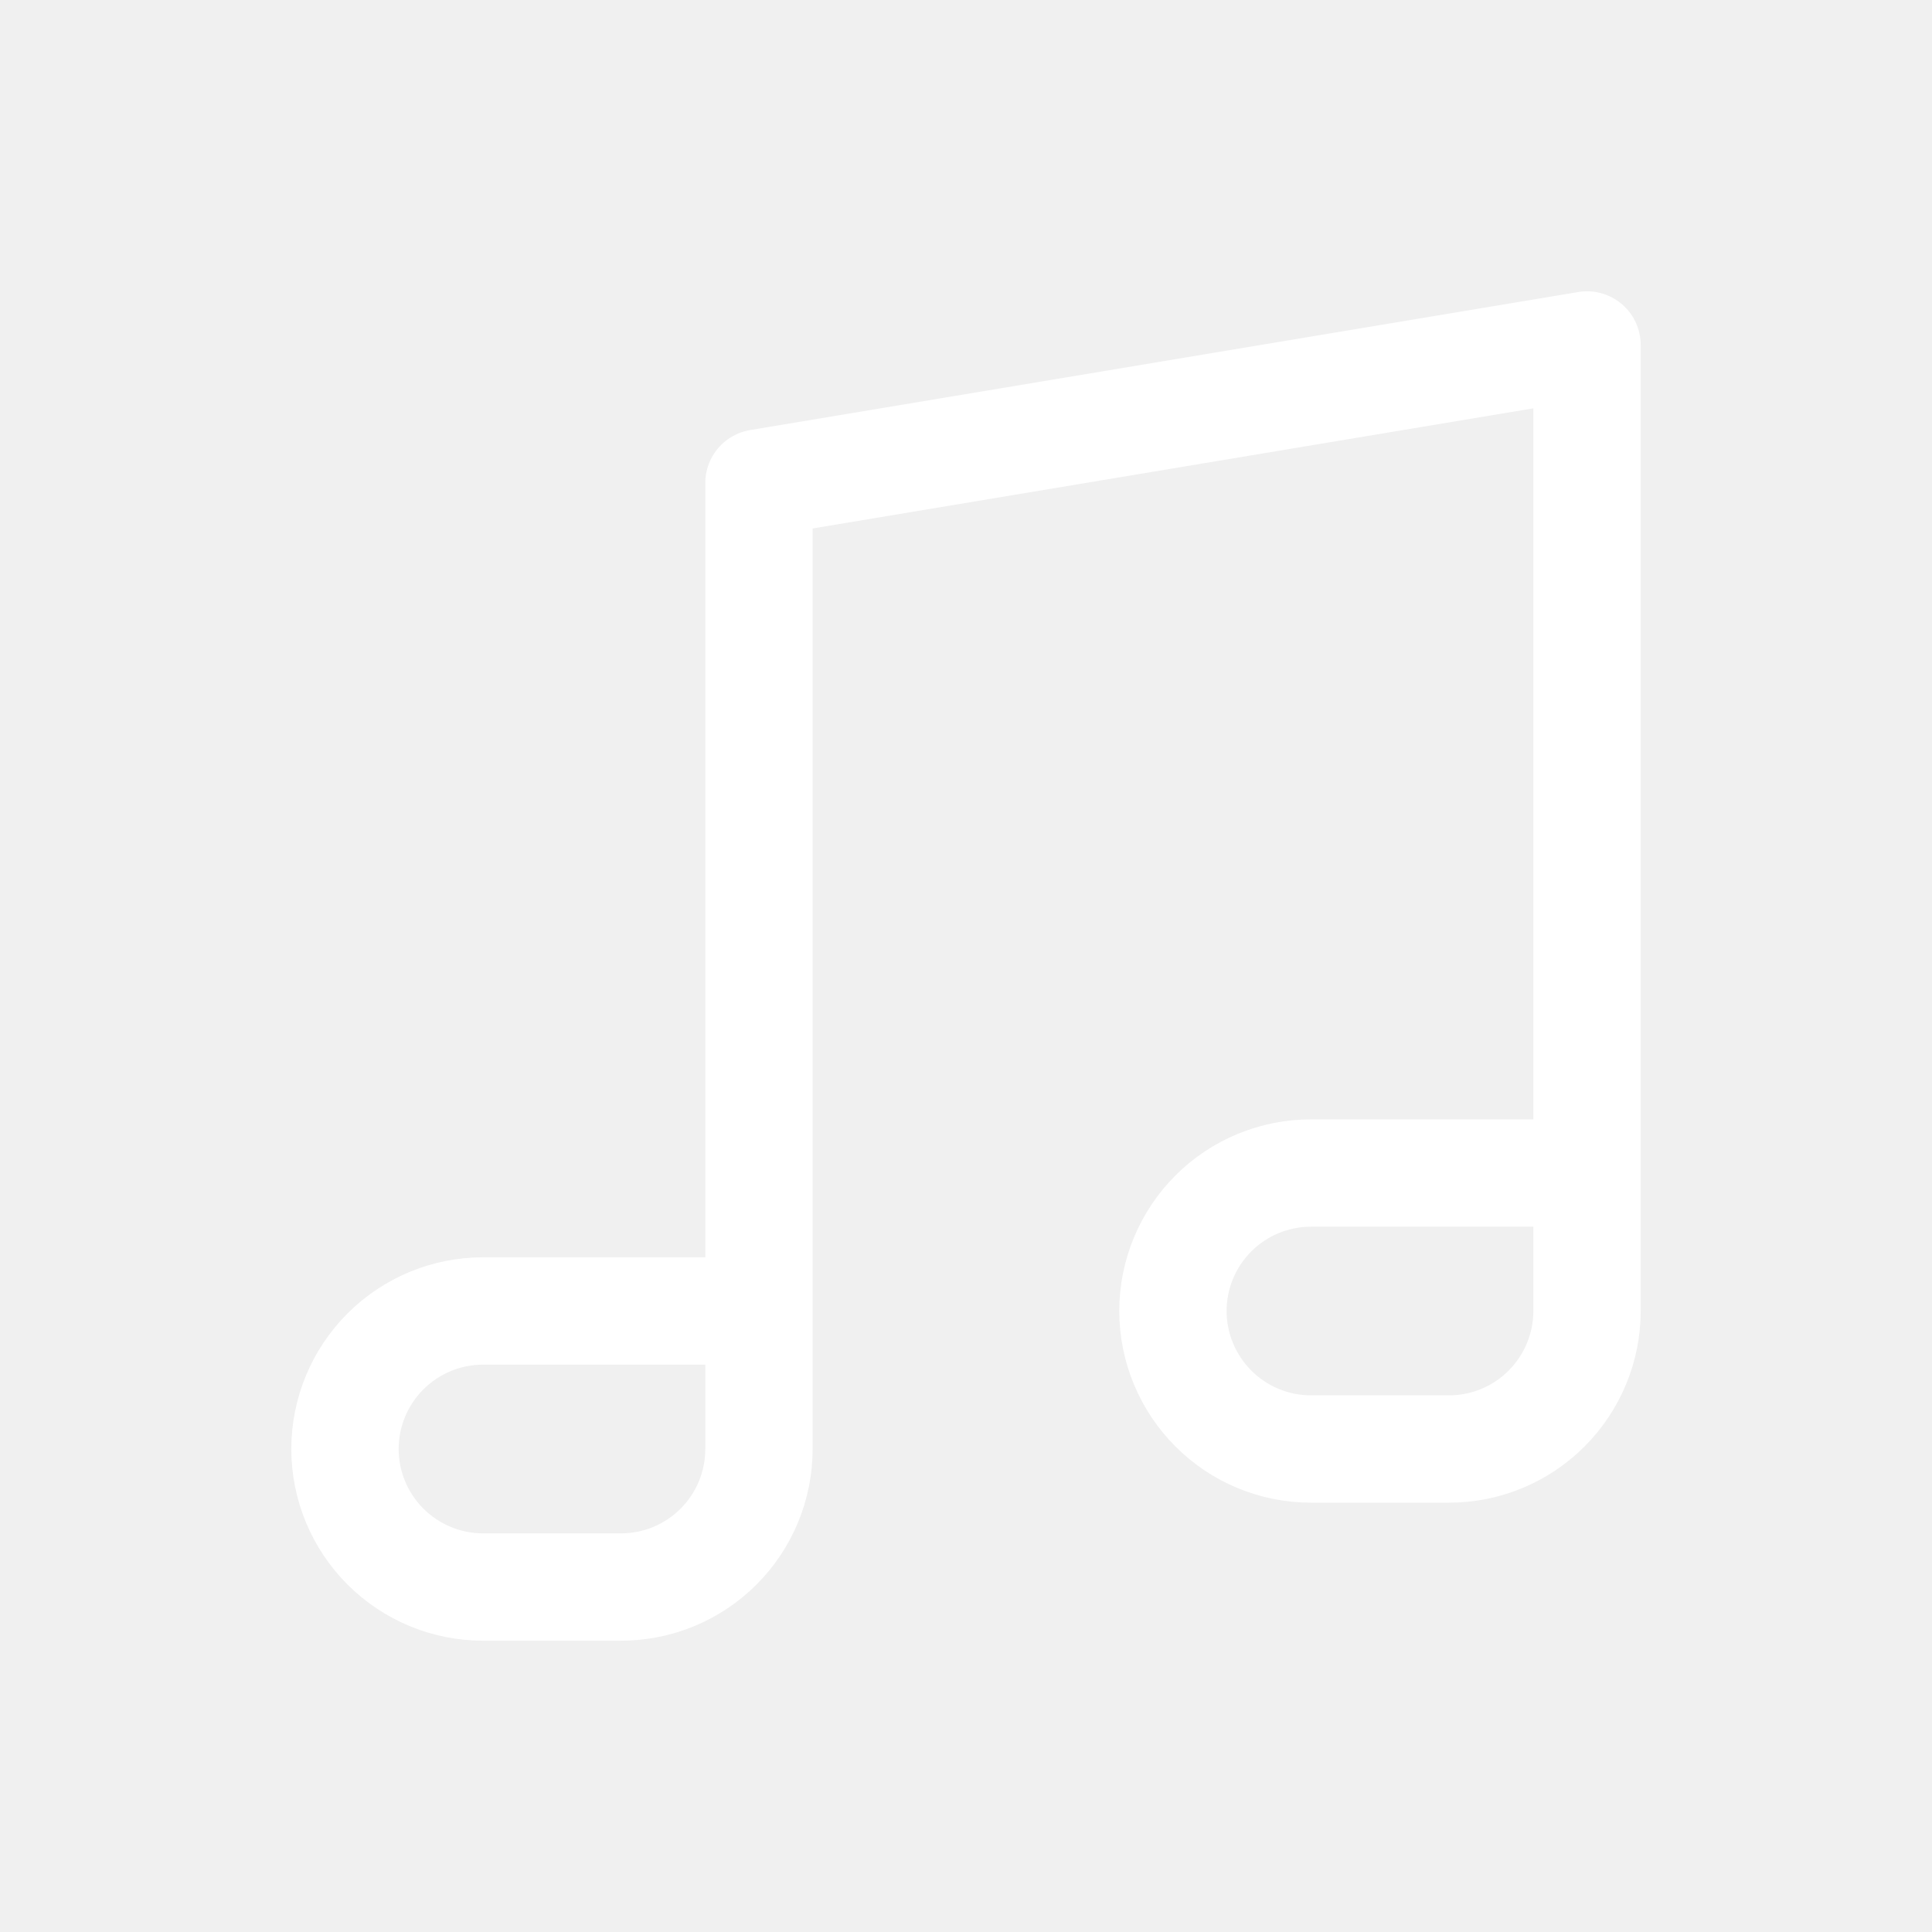
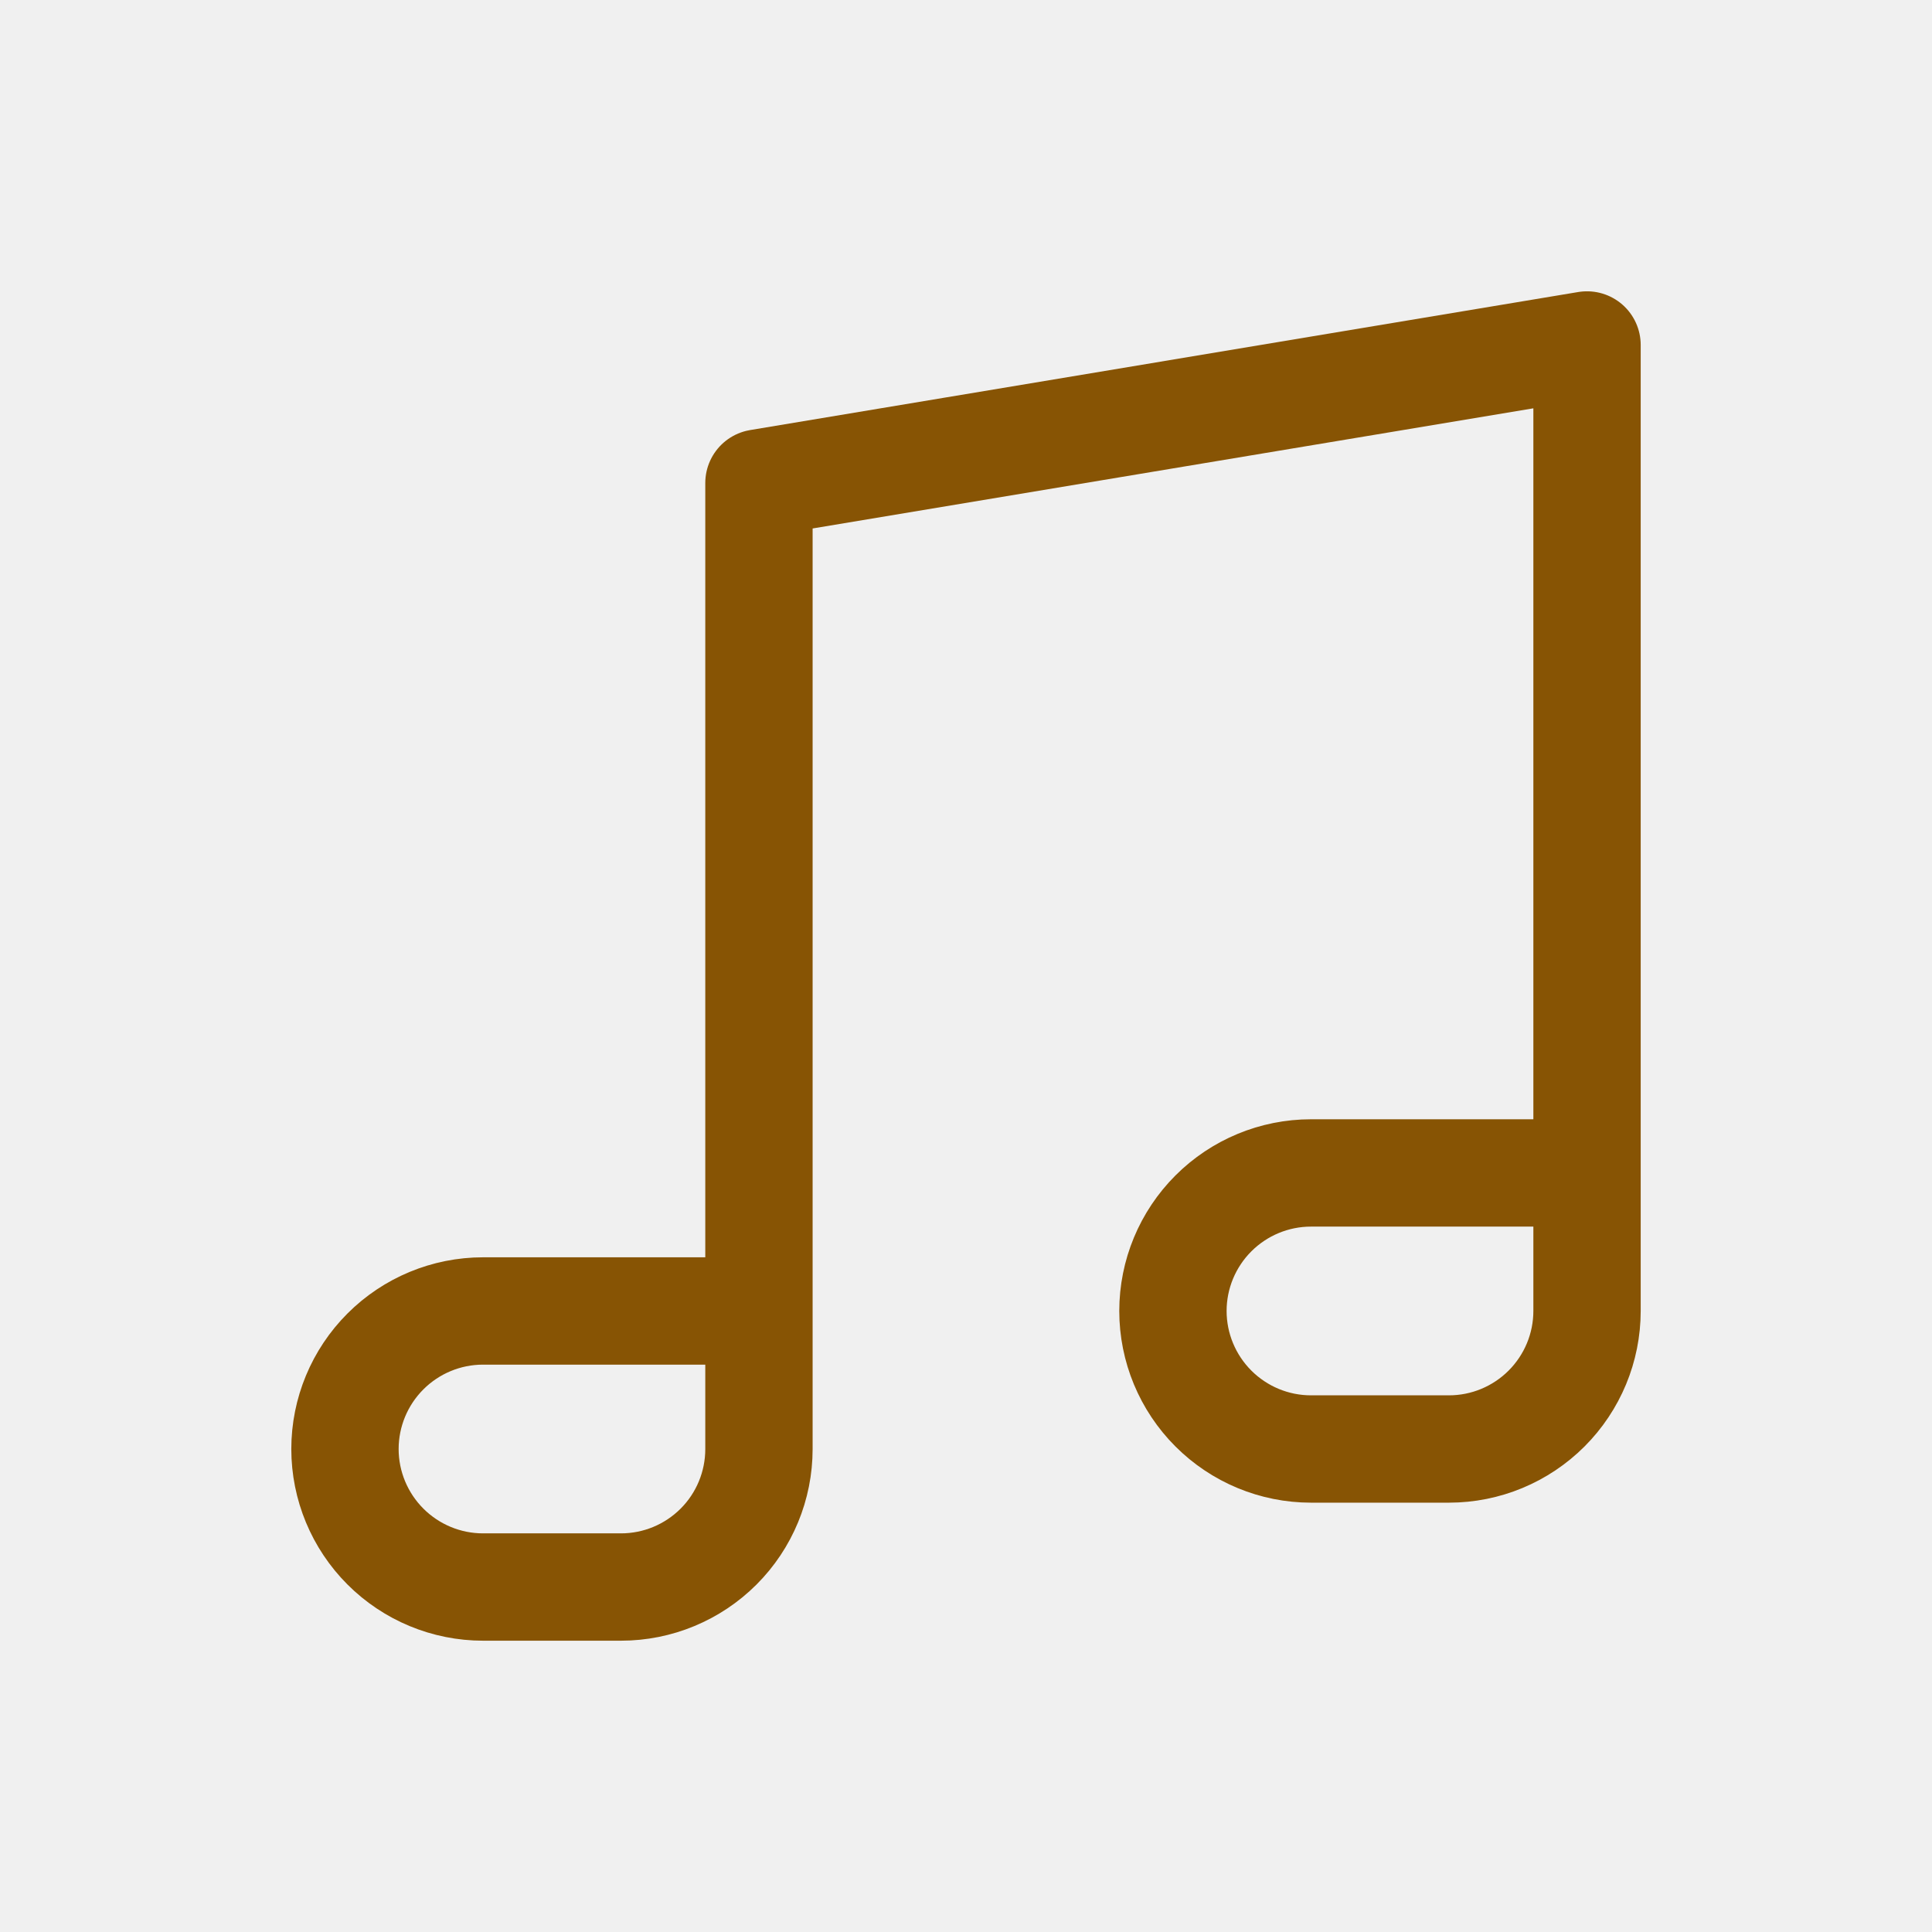
<svg xmlns="http://www.w3.org/2000/svg" width="18" height="18" viewBox="0 0 18 18" fill="none">
-   <path d="M7.071 12.214H4.5C4.159 12.214 3.832 12.35 3.591 12.591C3.35 12.832 3.214 13.159 3.214 13.5C3.214 13.841 3.35 14.168 3.591 14.409C3.832 14.65 4.159 14.786 4.5 14.786H5.786C6.127 14.786 6.454 14.65 6.695 14.409C6.936 14.168 7.071 13.841 7.071 13.5V12.214ZM7.071 12.214V4.5L14.786 3.214V10.929M14.786 10.929H12.214C11.873 10.929 11.546 11.064 11.305 11.305C11.064 11.546 10.928 11.873 10.928 12.214C10.928 12.555 11.064 12.882 11.305 13.123C11.546 13.365 11.873 13.5 12.214 13.5H13.5C13.841 13.5 14.168 13.365 14.409 13.123C14.65 12.882 14.786 12.555 14.786 12.214V10.929Z" stroke="white" stroke-linecap="round" stroke-linejoin="round" />
+   <path d="M7.071 12.214H4.5C4.159 12.214 3.832 12.35 3.591 12.591C3.35 12.832 3.214 13.159 3.214 13.5C3.214 13.841 3.35 14.168 3.591 14.409C3.832 14.65 4.159 14.786 4.5 14.786H5.786C6.127 14.786 6.454 14.65 6.695 14.409C6.936 14.168 7.071 13.841 7.071 13.5V12.214ZM7.071 12.214V4.5L14.786 3.214V10.928M14.786 10.928H12.214C11.873 10.928 11.546 11.064 11.305 11.305C11.064 11.546 10.928 11.873 10.928 12.214C10.928 12.555 11.064 12.882 11.305 13.123C11.546 13.364 11.873 13.5 12.214 13.5H13.5C13.841 13.5 14.168 13.364 14.409 13.123C14.65 12.882 14.786 12.555 14.786 12.214V10.928Z" stroke="#875404" stroke-linecap="round" stroke-linejoin="round" />
</svg>
